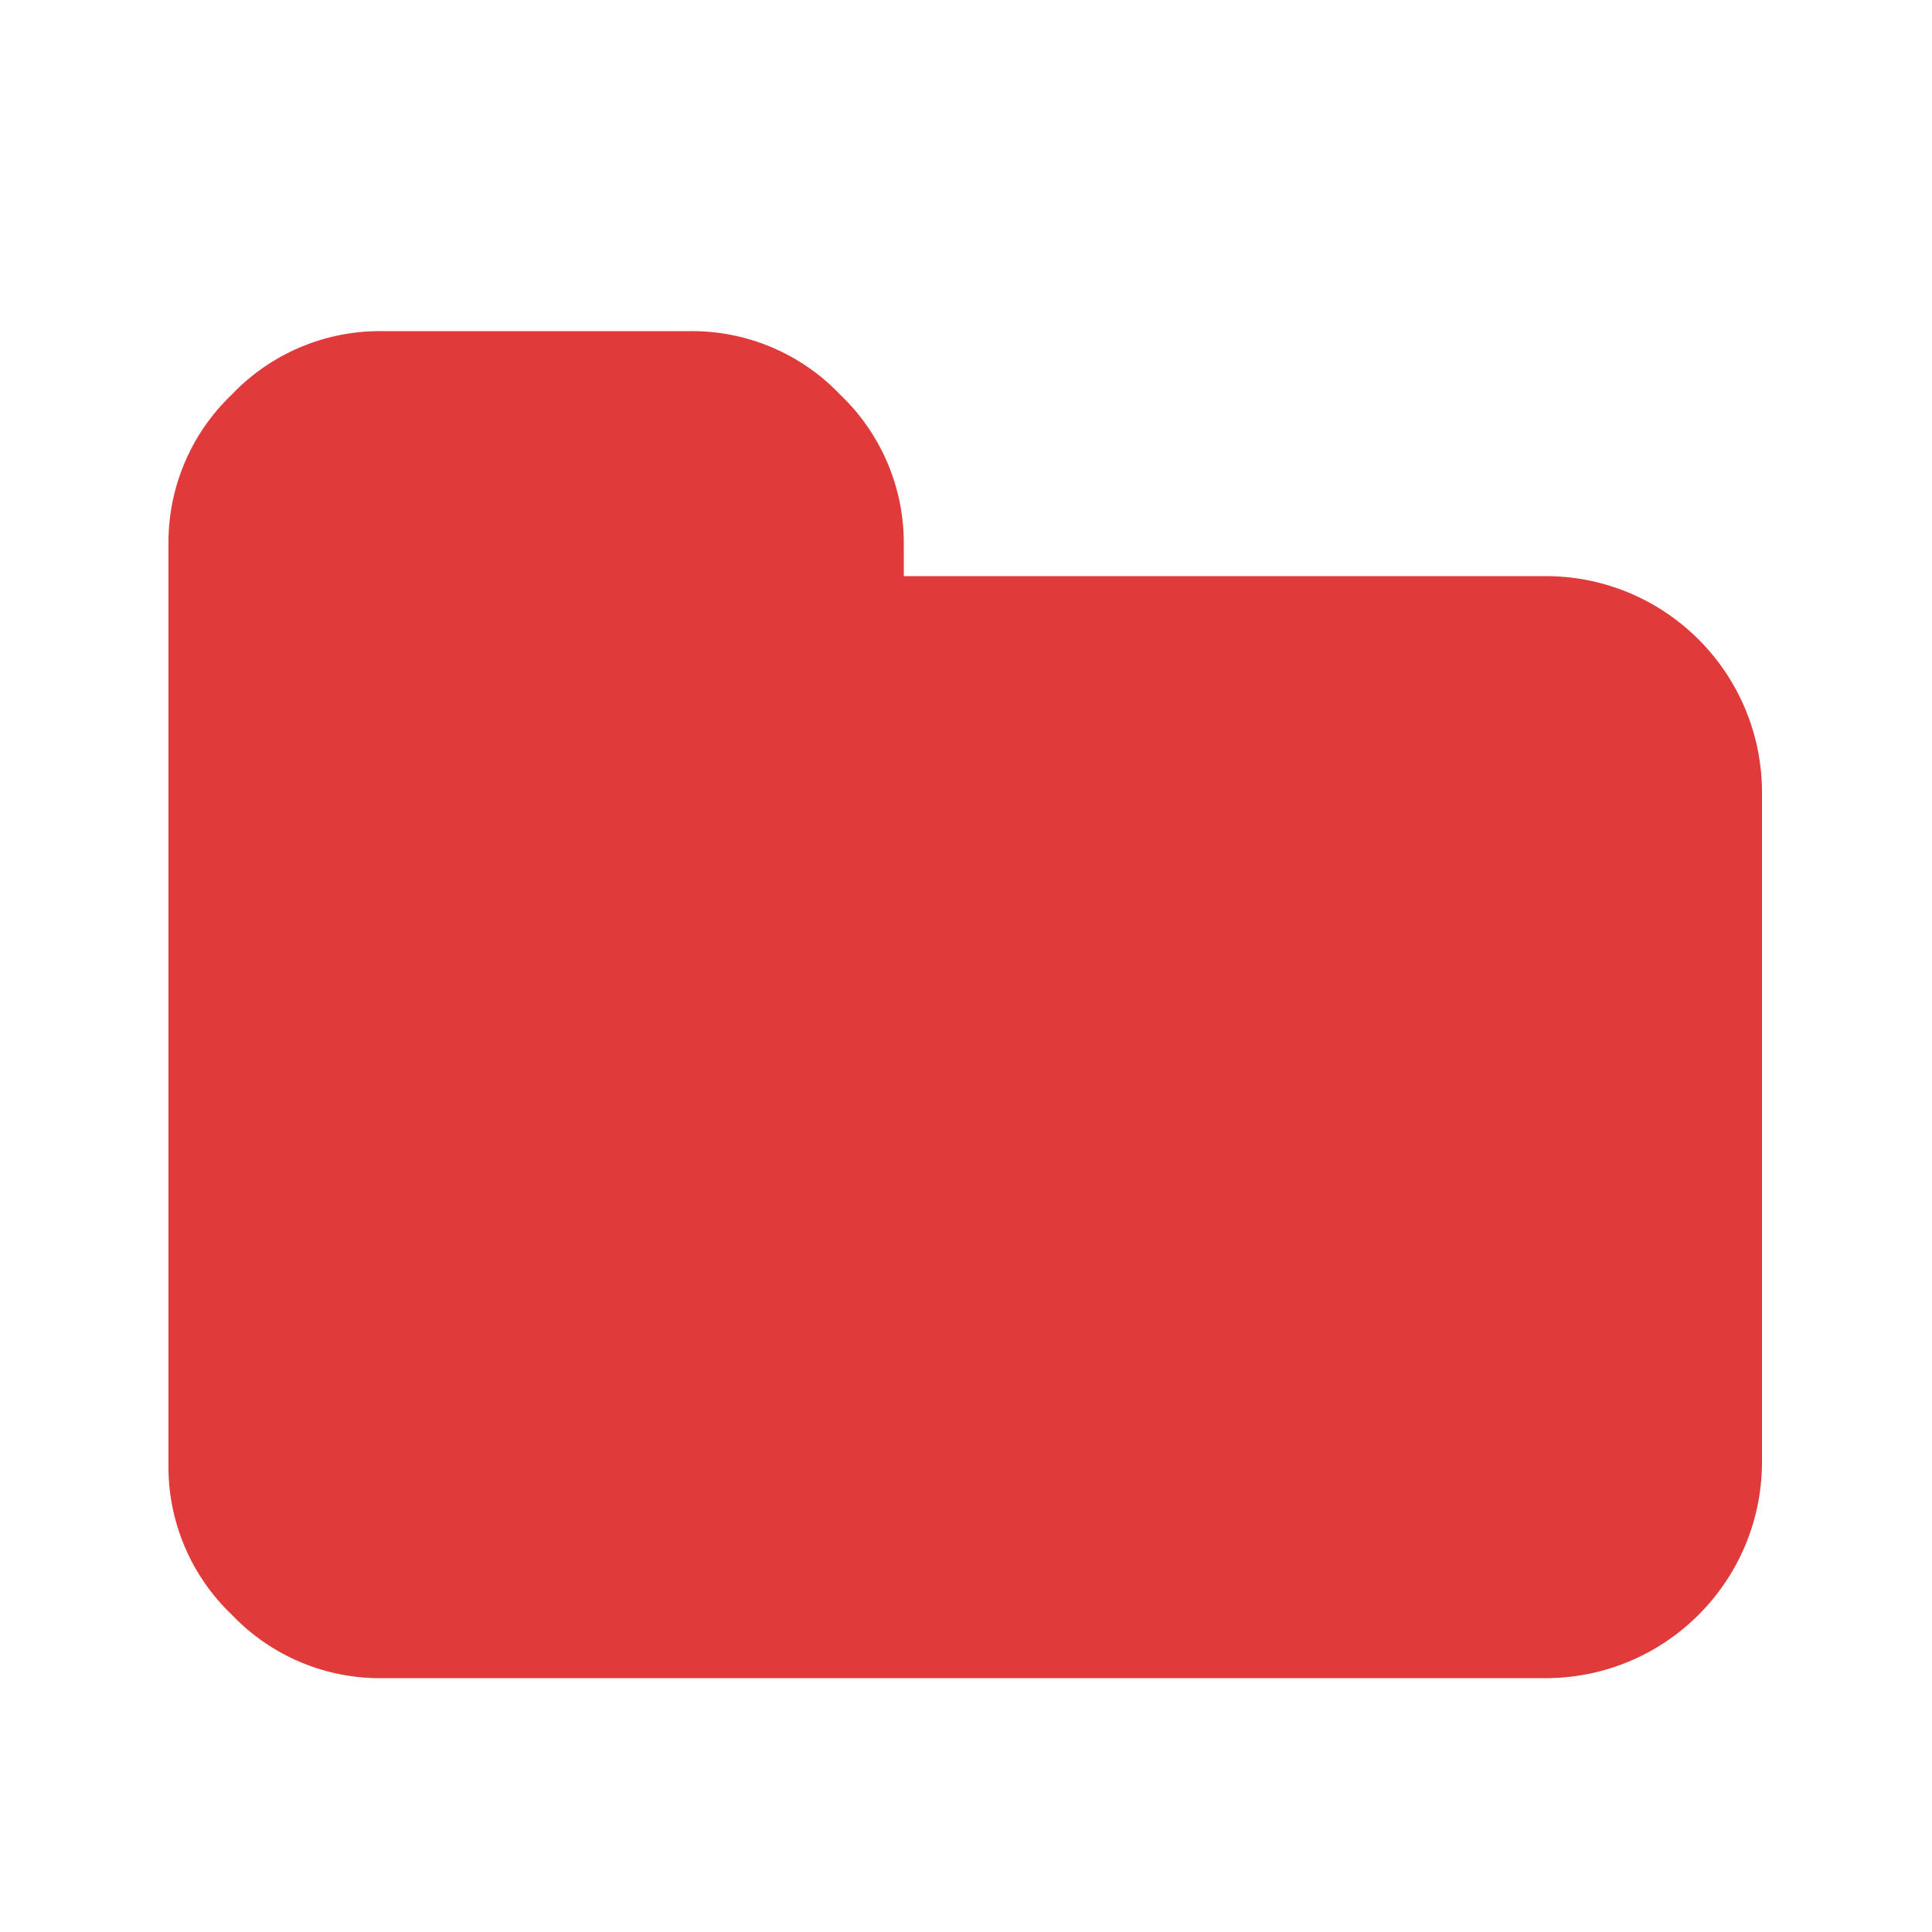
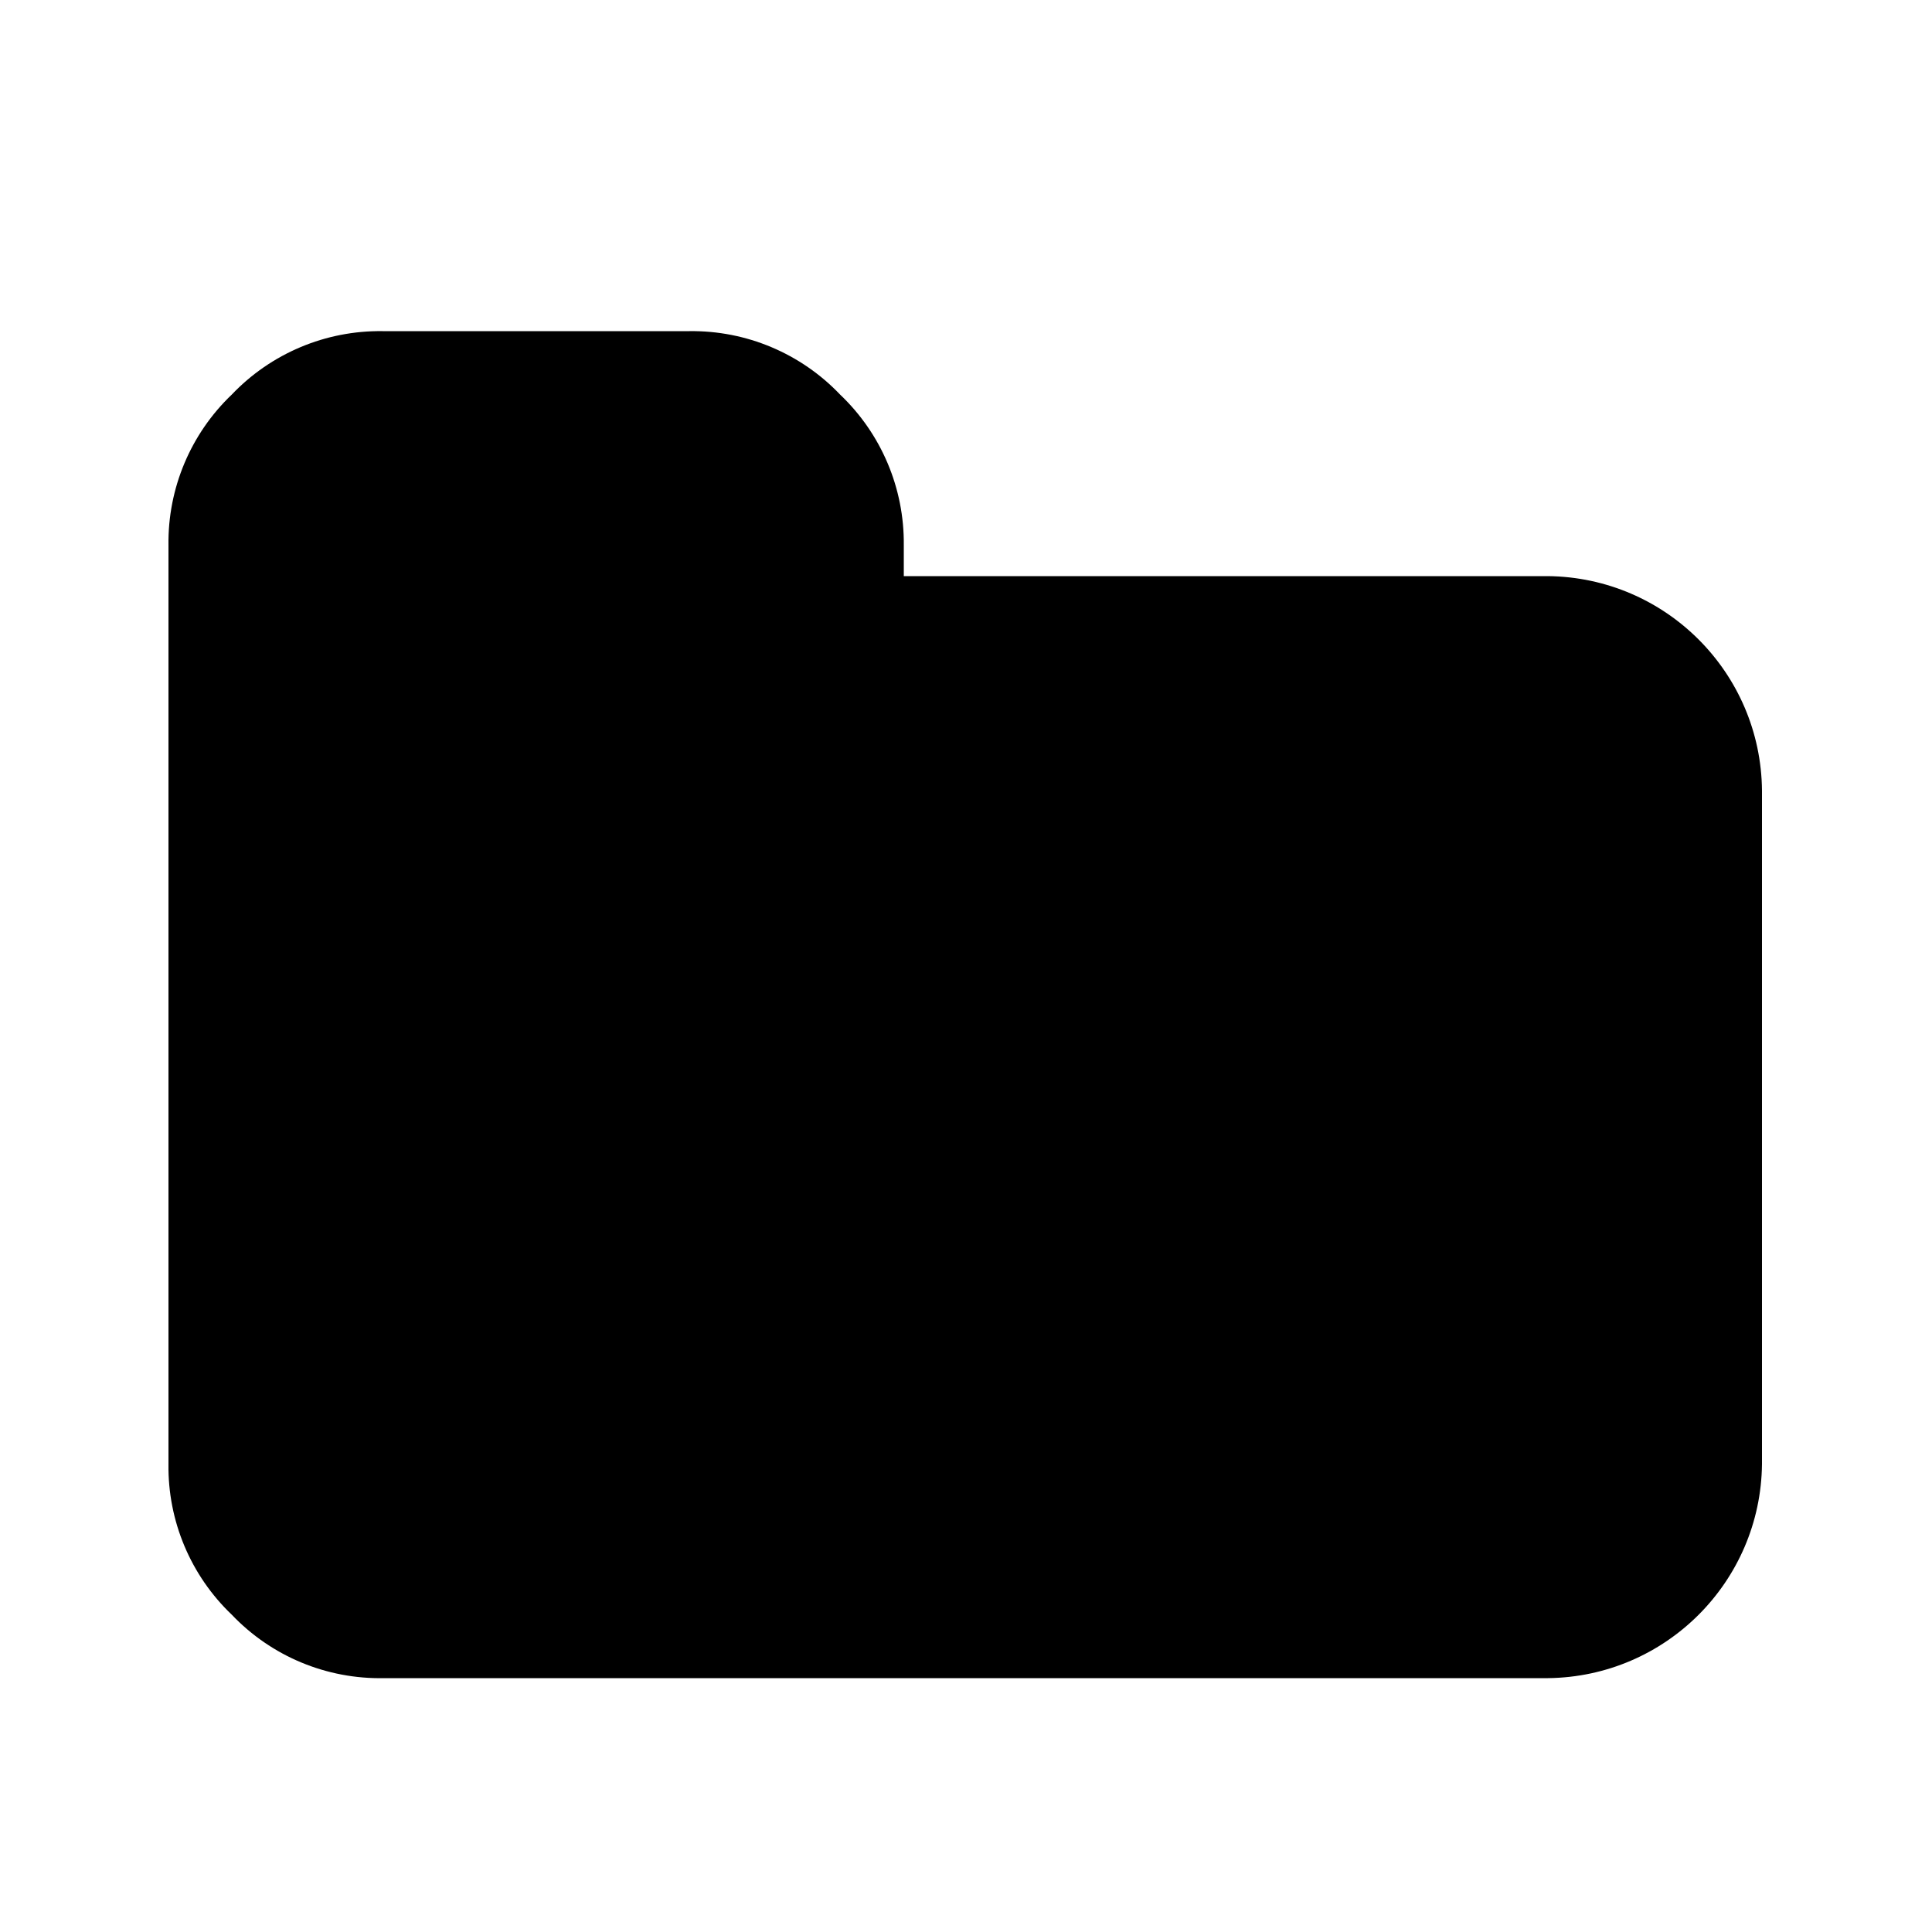
<svg xmlns="http://www.w3.org/2000/svg" viewBox="0 0 50 50">
-   <defs>
-     <style>.cls-1{fill:#e13a3a;}</style>
-   </defs>
  <g id="workspace">
-     <path id="path1343" class="cls-1" d="M45.6,20.46V37.89a5.6,5.6,0,0,1-5.54,5.54H9.94A5.29,5.29,0,0,1,6,41.79a5.29,5.29,0,0,1-1.64-3.9V14.11A5.29,5.29,0,0,1,6,10.21a5.29,5.29,0,0,1,3.9-1.64h7.94a5.29,5.29,0,0,1,3.9,1.64,5.3,5.3,0,0,1,1.65,3.9v.8H40.06a5.6,5.6,0,0,1,5.54,5.55Z" />
+     <path id="path1343" fill="#000" d="M45.6,20.46V37.89a5.6,5.6,0,0,1-5.54,5.54H9.94A5.29,5.29,0,0,1,6,41.79a5.29,5.29,0,0,1-1.64-3.9V14.11A5.29,5.29,0,0,1,6,10.21a5.29,5.29,0,0,1,3.9-1.64h7.94a5.29,5.29,0,0,1,3.9,1.64,5.3,5.3,0,0,1,1.65,3.9v.8H40.06a5.6,5.6,0,0,1,5.54,5.55Z" />
  </g>
</svg>
